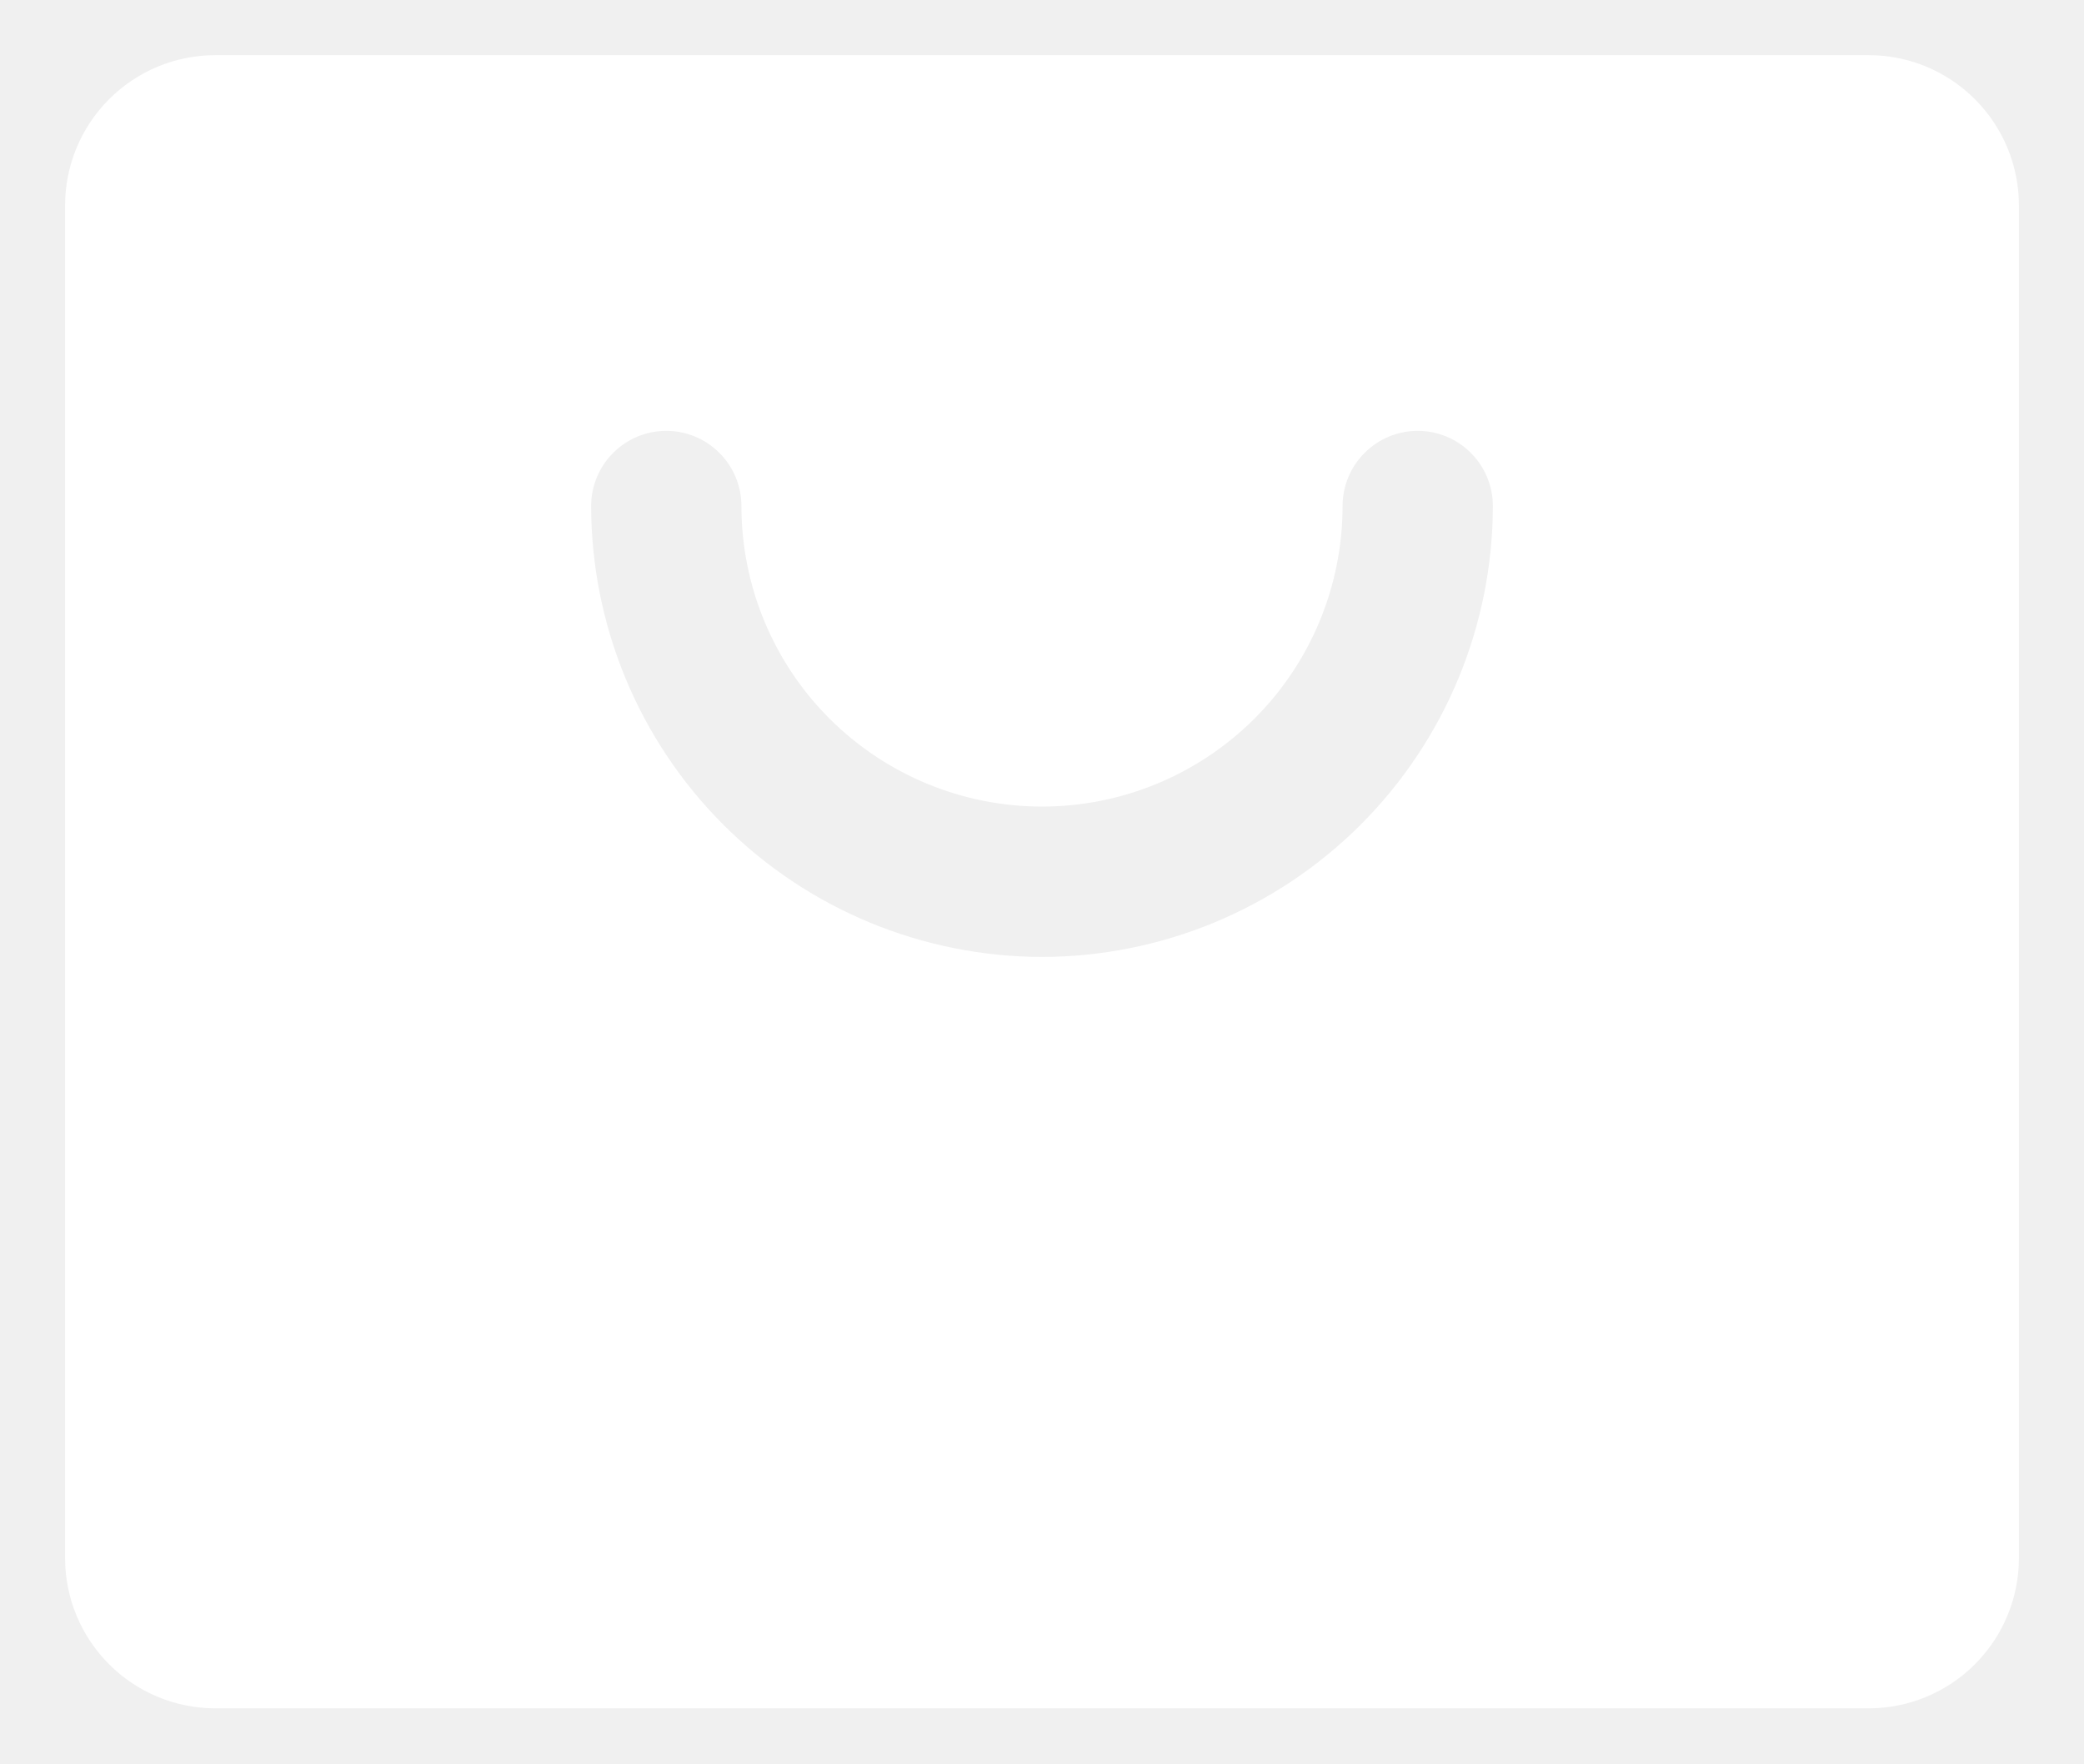
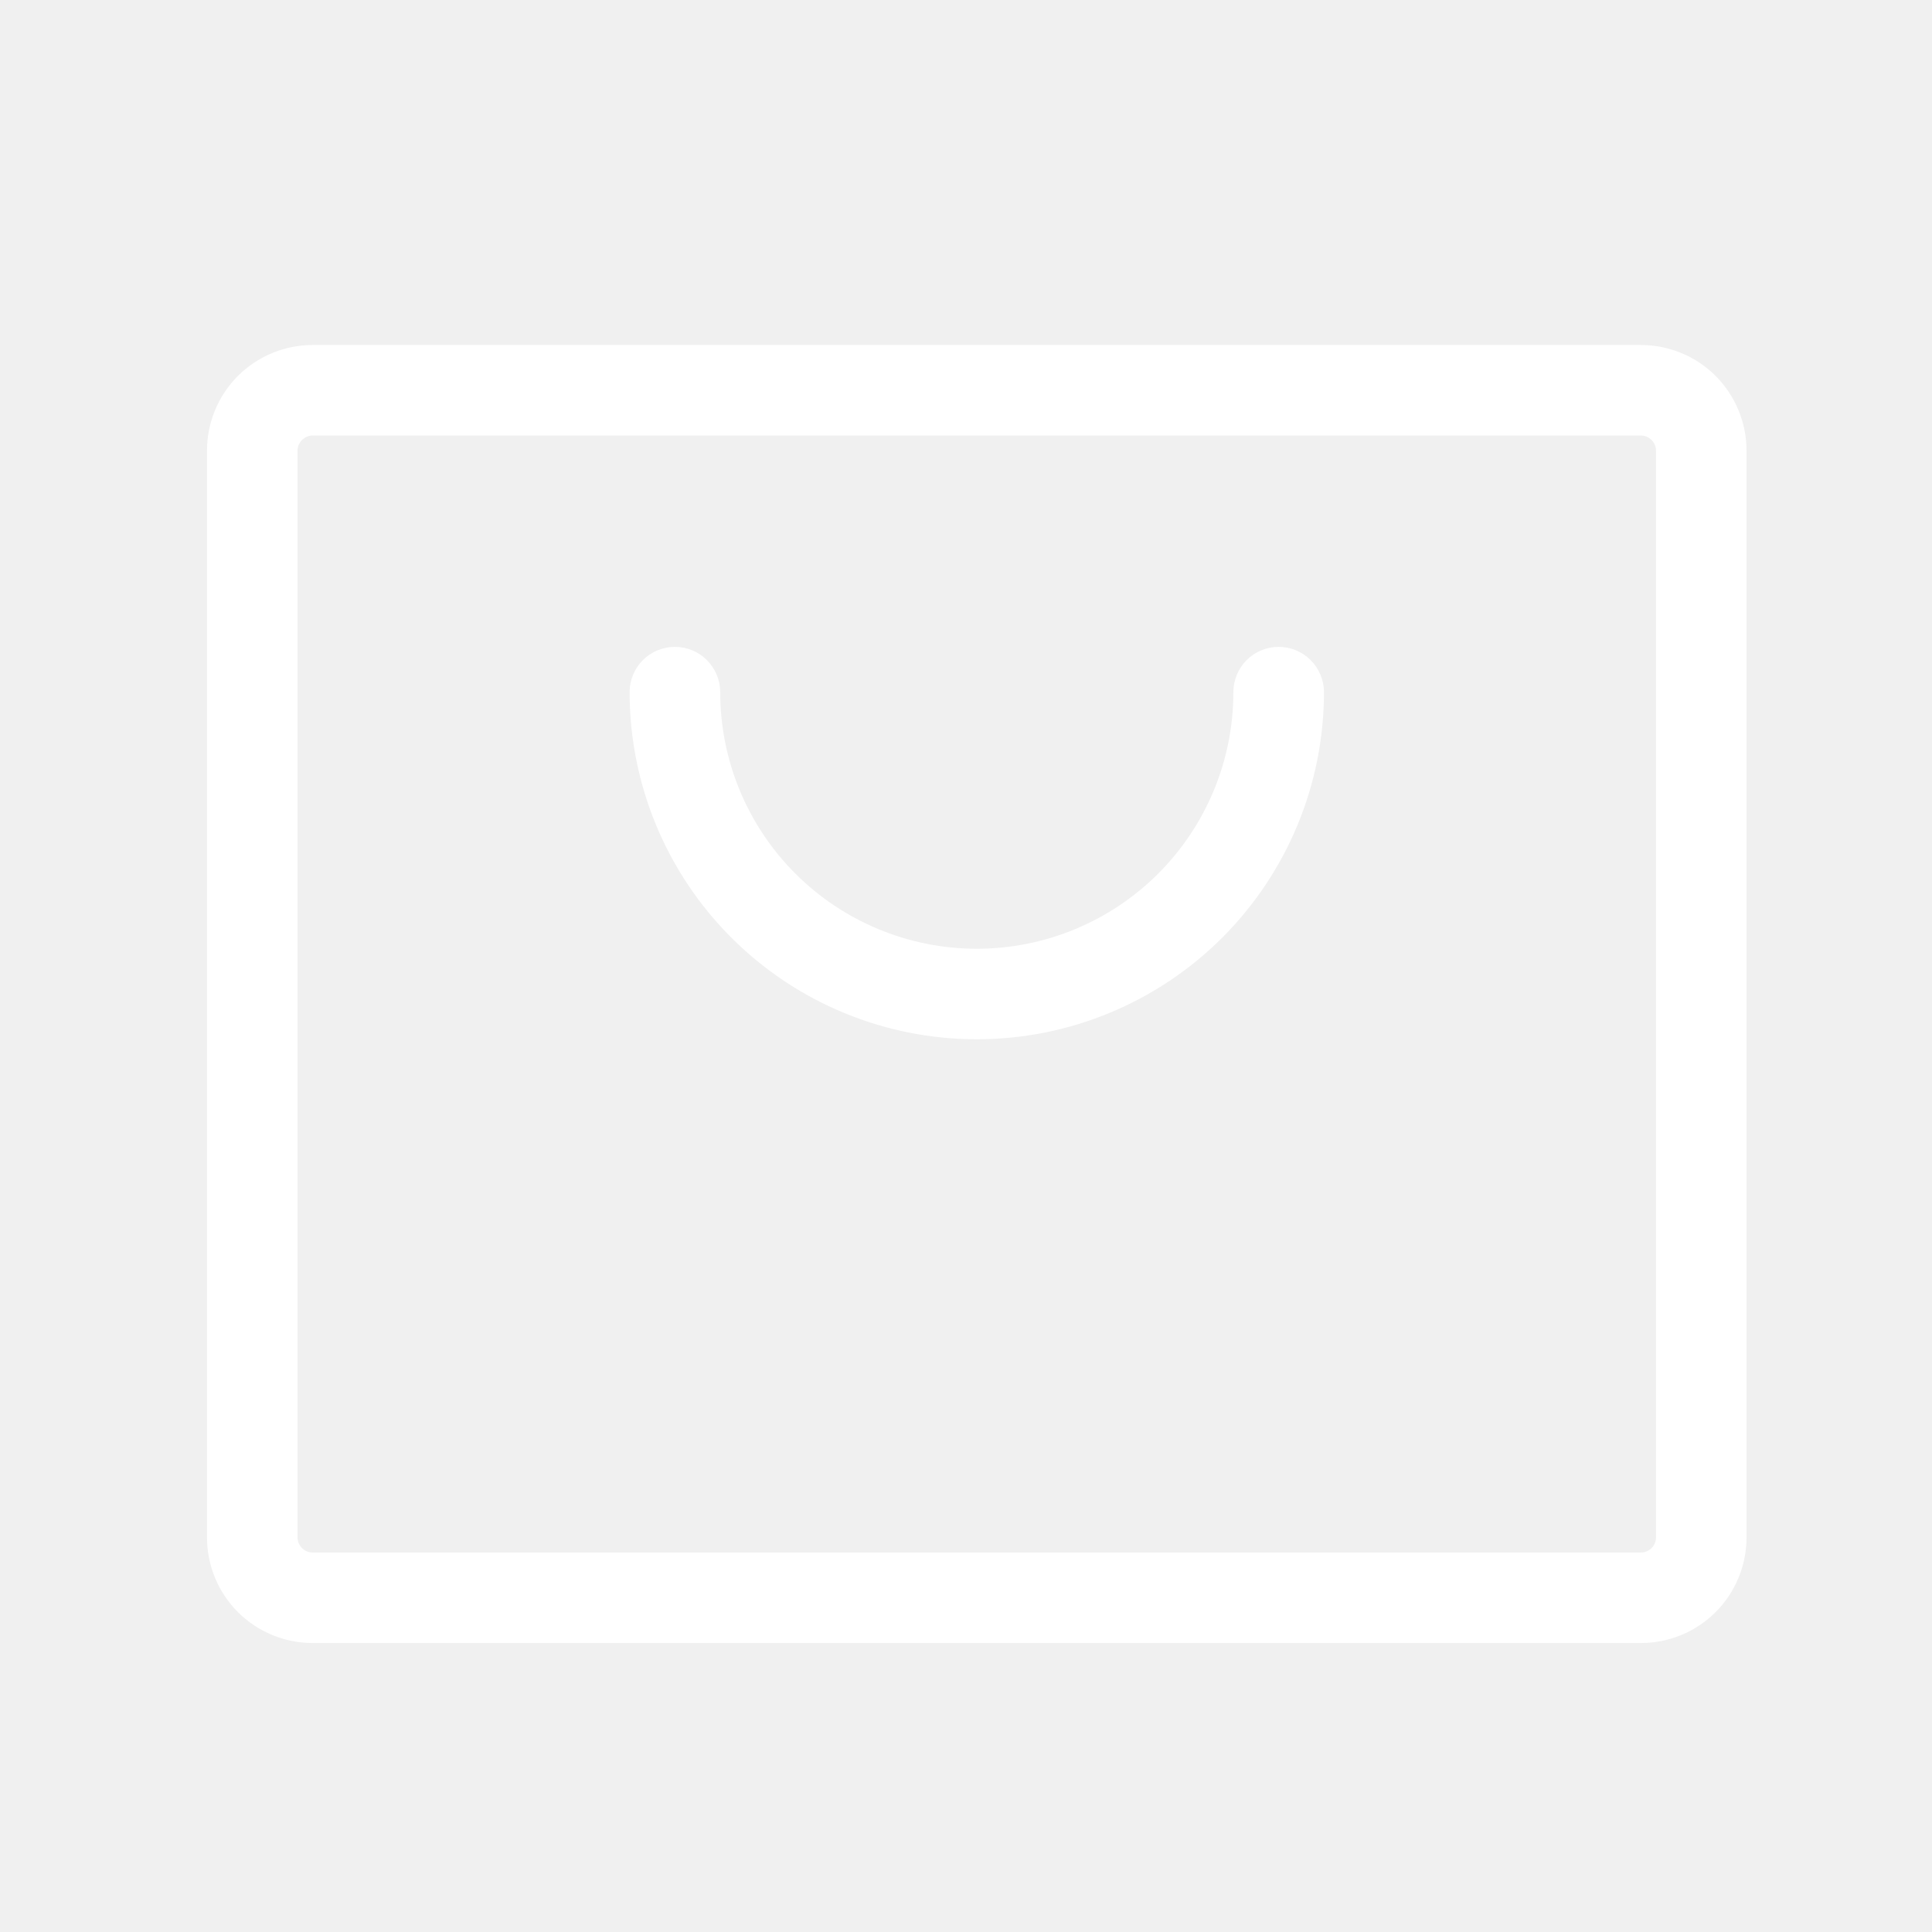
- <svg xmlns="http://www.w3.org/2000/svg" width="26" height="22" viewBox="0 0 26 22" fill="none">
-   <path d="M23.312 0.688H2.688C2.19 0.688 1.713 0.885 1.362 1.237C1.01 1.588 0.812 2.065 0.812 2.562V19.438C0.812 19.935 1.01 20.412 1.362 20.763C1.713 21.115 2.19 21.312 2.688 21.312H23.312C23.81 21.312 24.287 21.115 24.638 20.763C24.99 20.412 25.188 19.935 25.188 19.438V2.562C25.188 2.065 24.99 1.588 24.638 1.237C24.287 0.885 23.81 0.688 23.312 0.688ZM13 11.938C11.509 11.936 10.079 11.343 9.024 10.288C7.97 9.234 7.377 7.804 7.375 6.312C7.375 6.064 7.474 5.825 7.65 5.65C7.825 5.474 8.064 5.375 8.312 5.375C8.561 5.375 8.8 5.474 8.975 5.65C9.151 5.825 9.25 6.064 9.25 6.312C9.25 7.307 9.645 8.261 10.348 8.964C11.052 9.667 12.005 10.062 13 10.062C13.995 10.062 14.948 9.667 15.652 8.964C16.355 8.261 16.75 7.307 16.75 6.312C16.75 6.064 16.849 5.825 17.025 5.65C17.2 5.474 17.439 5.375 17.688 5.375C17.936 5.375 18.175 5.474 18.35 5.65C18.526 5.825 18.625 6.064 18.625 6.312C18.623 7.804 18.03 9.234 16.976 10.288C15.921 11.343 14.491 11.936 13 11.938Z" fill="white" />
+ <svg xmlns="http://www.w3.org/2000/svg" width="28" height="28" viewBox="0 0 28 28" fill="none">
+   <path d="M23.781 5H4.531C4.125 5 3.736 5.161 3.448 5.448C3.161 5.736 3 6.125 3 6.531V22.281C3 22.687 3.161 23.077 3.448 23.364C3.736 23.651 4.125 23.812 4.531 23.812H23.781C24.187 23.812 24.577 23.651 24.864 23.364C25.151 23.077 25.312 22.687 25.312 22.281V6.531C25.312 6.125 25.151 5.736 24.864 5.448C24.577 5.161 24.187 5 23.781 5ZM24 22.281C24 22.339 23.977 22.395 23.936 22.436C23.895 22.477 23.839 22.5 23.781 22.5H4.531C4.473 22.5 4.418 22.477 4.377 22.436C4.336 22.395 4.312 22.339 4.312 22.281V6.531C4.312 6.473 4.336 6.418 4.377 6.377C4.418 6.336 4.473 6.312 4.531 6.312H23.781C23.839 6.312 23.895 6.336 23.936 6.377C23.977 6.418 24 6.473 24 6.531V22.281ZM19.188 10.031C19.188 11.366 18.657 12.645 17.714 13.589C16.77 14.532 15.491 15.062 14.156 15.062C12.822 15.062 11.542 14.532 10.599 13.589C9.655 12.645 9.125 11.366 9.125 10.031C9.125 9.857 9.194 9.69 9.317 9.567C9.44 9.444 9.607 9.375 9.781 9.375C9.955 9.375 10.122 9.444 10.245 9.567C10.368 9.69 10.438 9.857 10.438 10.031C10.438 11.018 10.829 11.963 11.527 12.661C12.224 13.358 13.17 13.75 14.156 13.75C15.143 13.75 16.088 13.358 16.786 12.661C17.483 11.963 17.875 11.018 17.875 10.031C17.875 9.857 17.944 9.69 18.067 9.567C18.19 9.444 18.357 9.375 18.531 9.375C18.705 9.375 18.872 9.444 18.995 9.567C19.118 9.69 19.188 9.857 19.188 10.031Z" fill="white" />
</svg>
